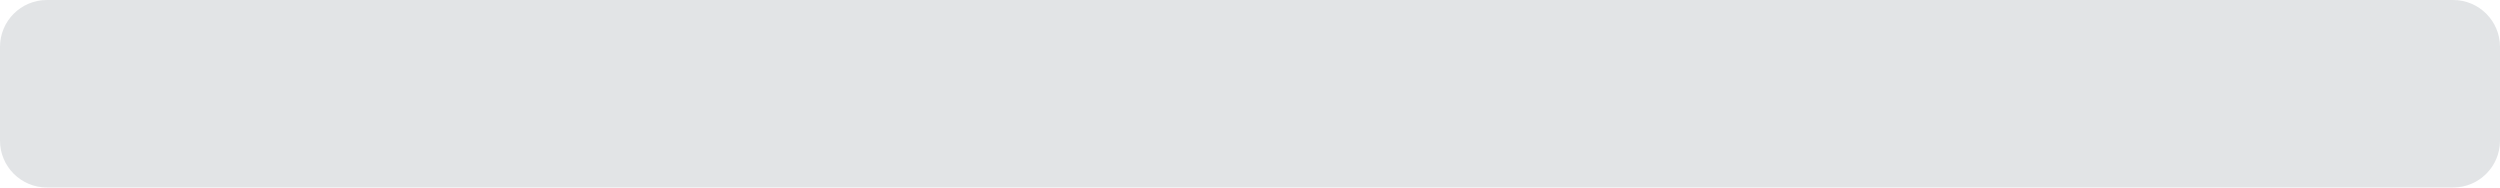
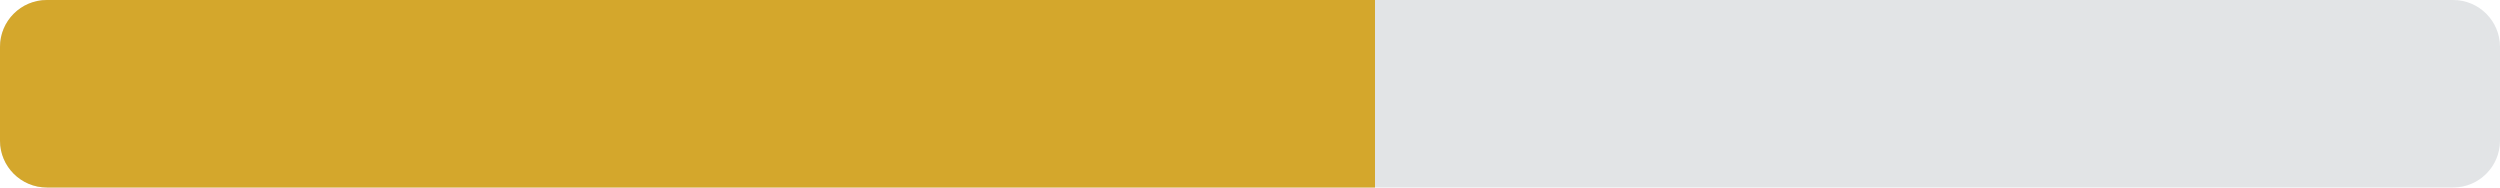
- <svg xmlns="http://www.w3.org/2000/svg" width="160" height="12" viewBox="0 0 160 12" role="img" aria-label="azure avm-res-authorization-roleassignment: 0 of 31 variables covered (not started)">
+ <svg xmlns="http://www.w3.org/2000/svg" width="160" height="12" viewBox="0 0 160 12" role="img" aria-label="azure avm-res-authorization-roleassignment: 17 of 31 variables covered (partial)">
  <clipPath id="r">
    <rect width="160" height="12" rx="3" />
  </clipPath>
  <g clip-path="url(#r)">
    <rect width="160" height="12" fill="#8c959f" fill-opacity="0.25" />
+     <rect width="88" height="12" fill="#d4a72c" />
  </g>
</svg>
